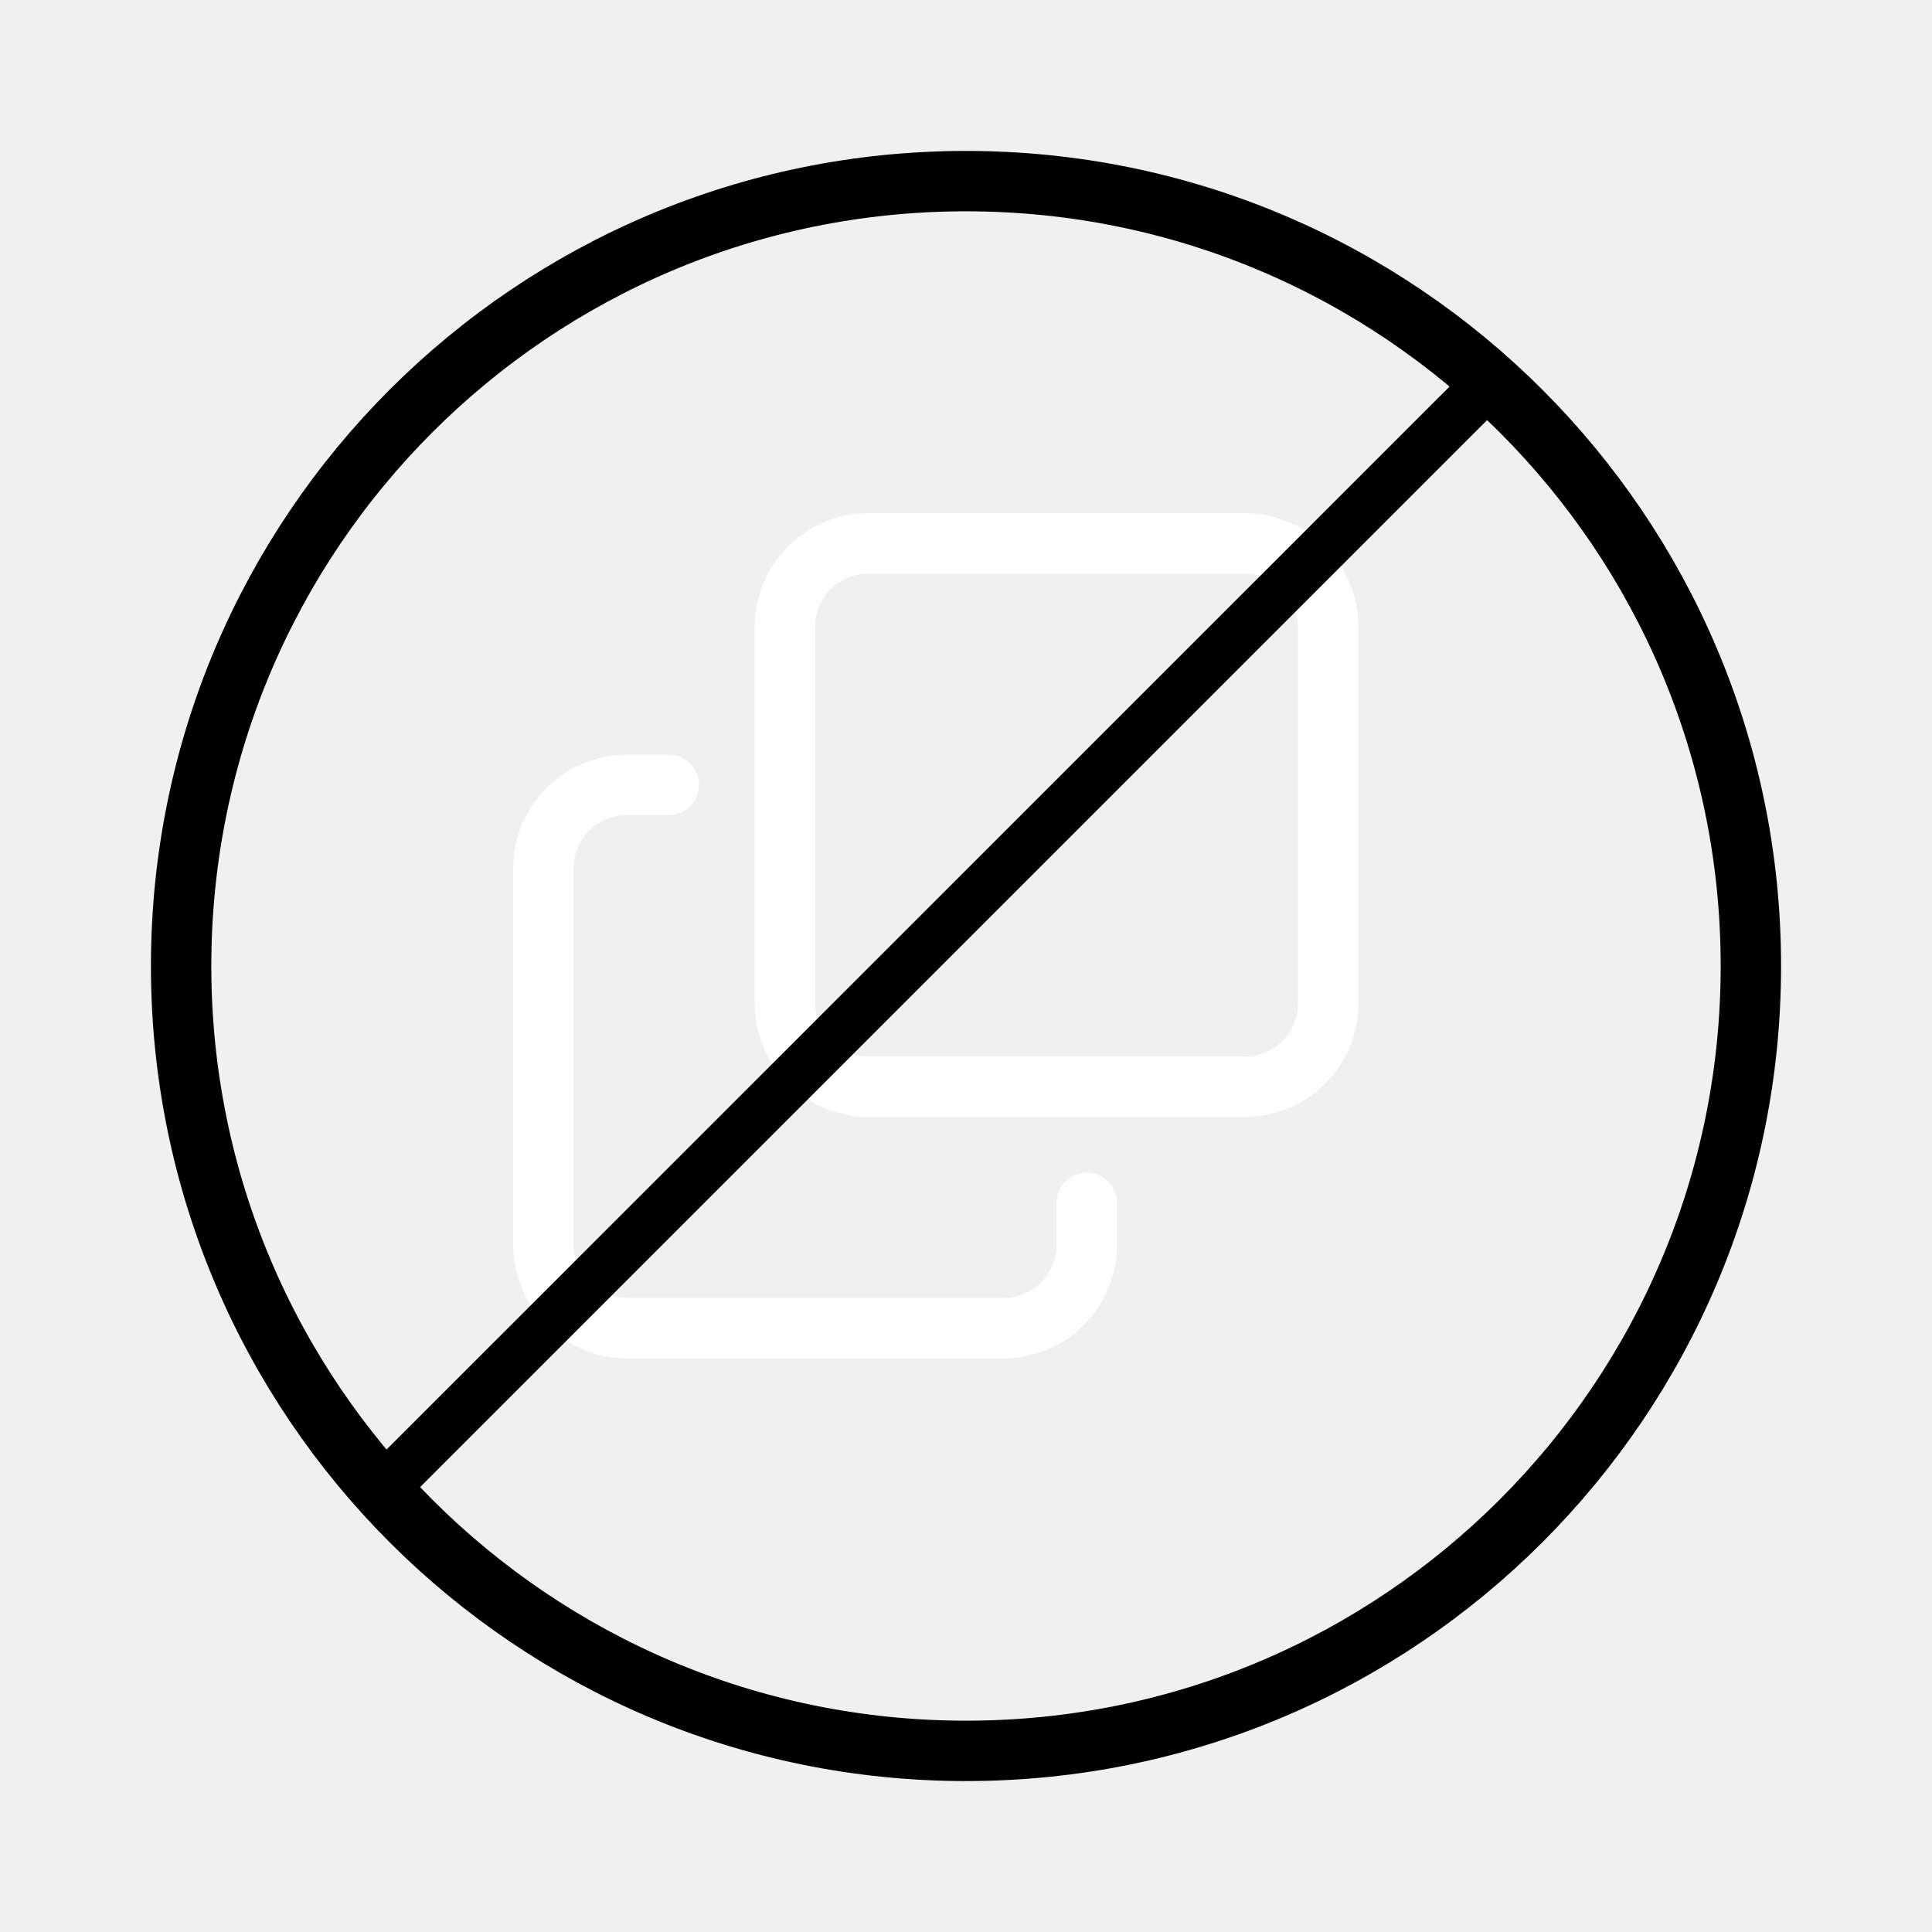
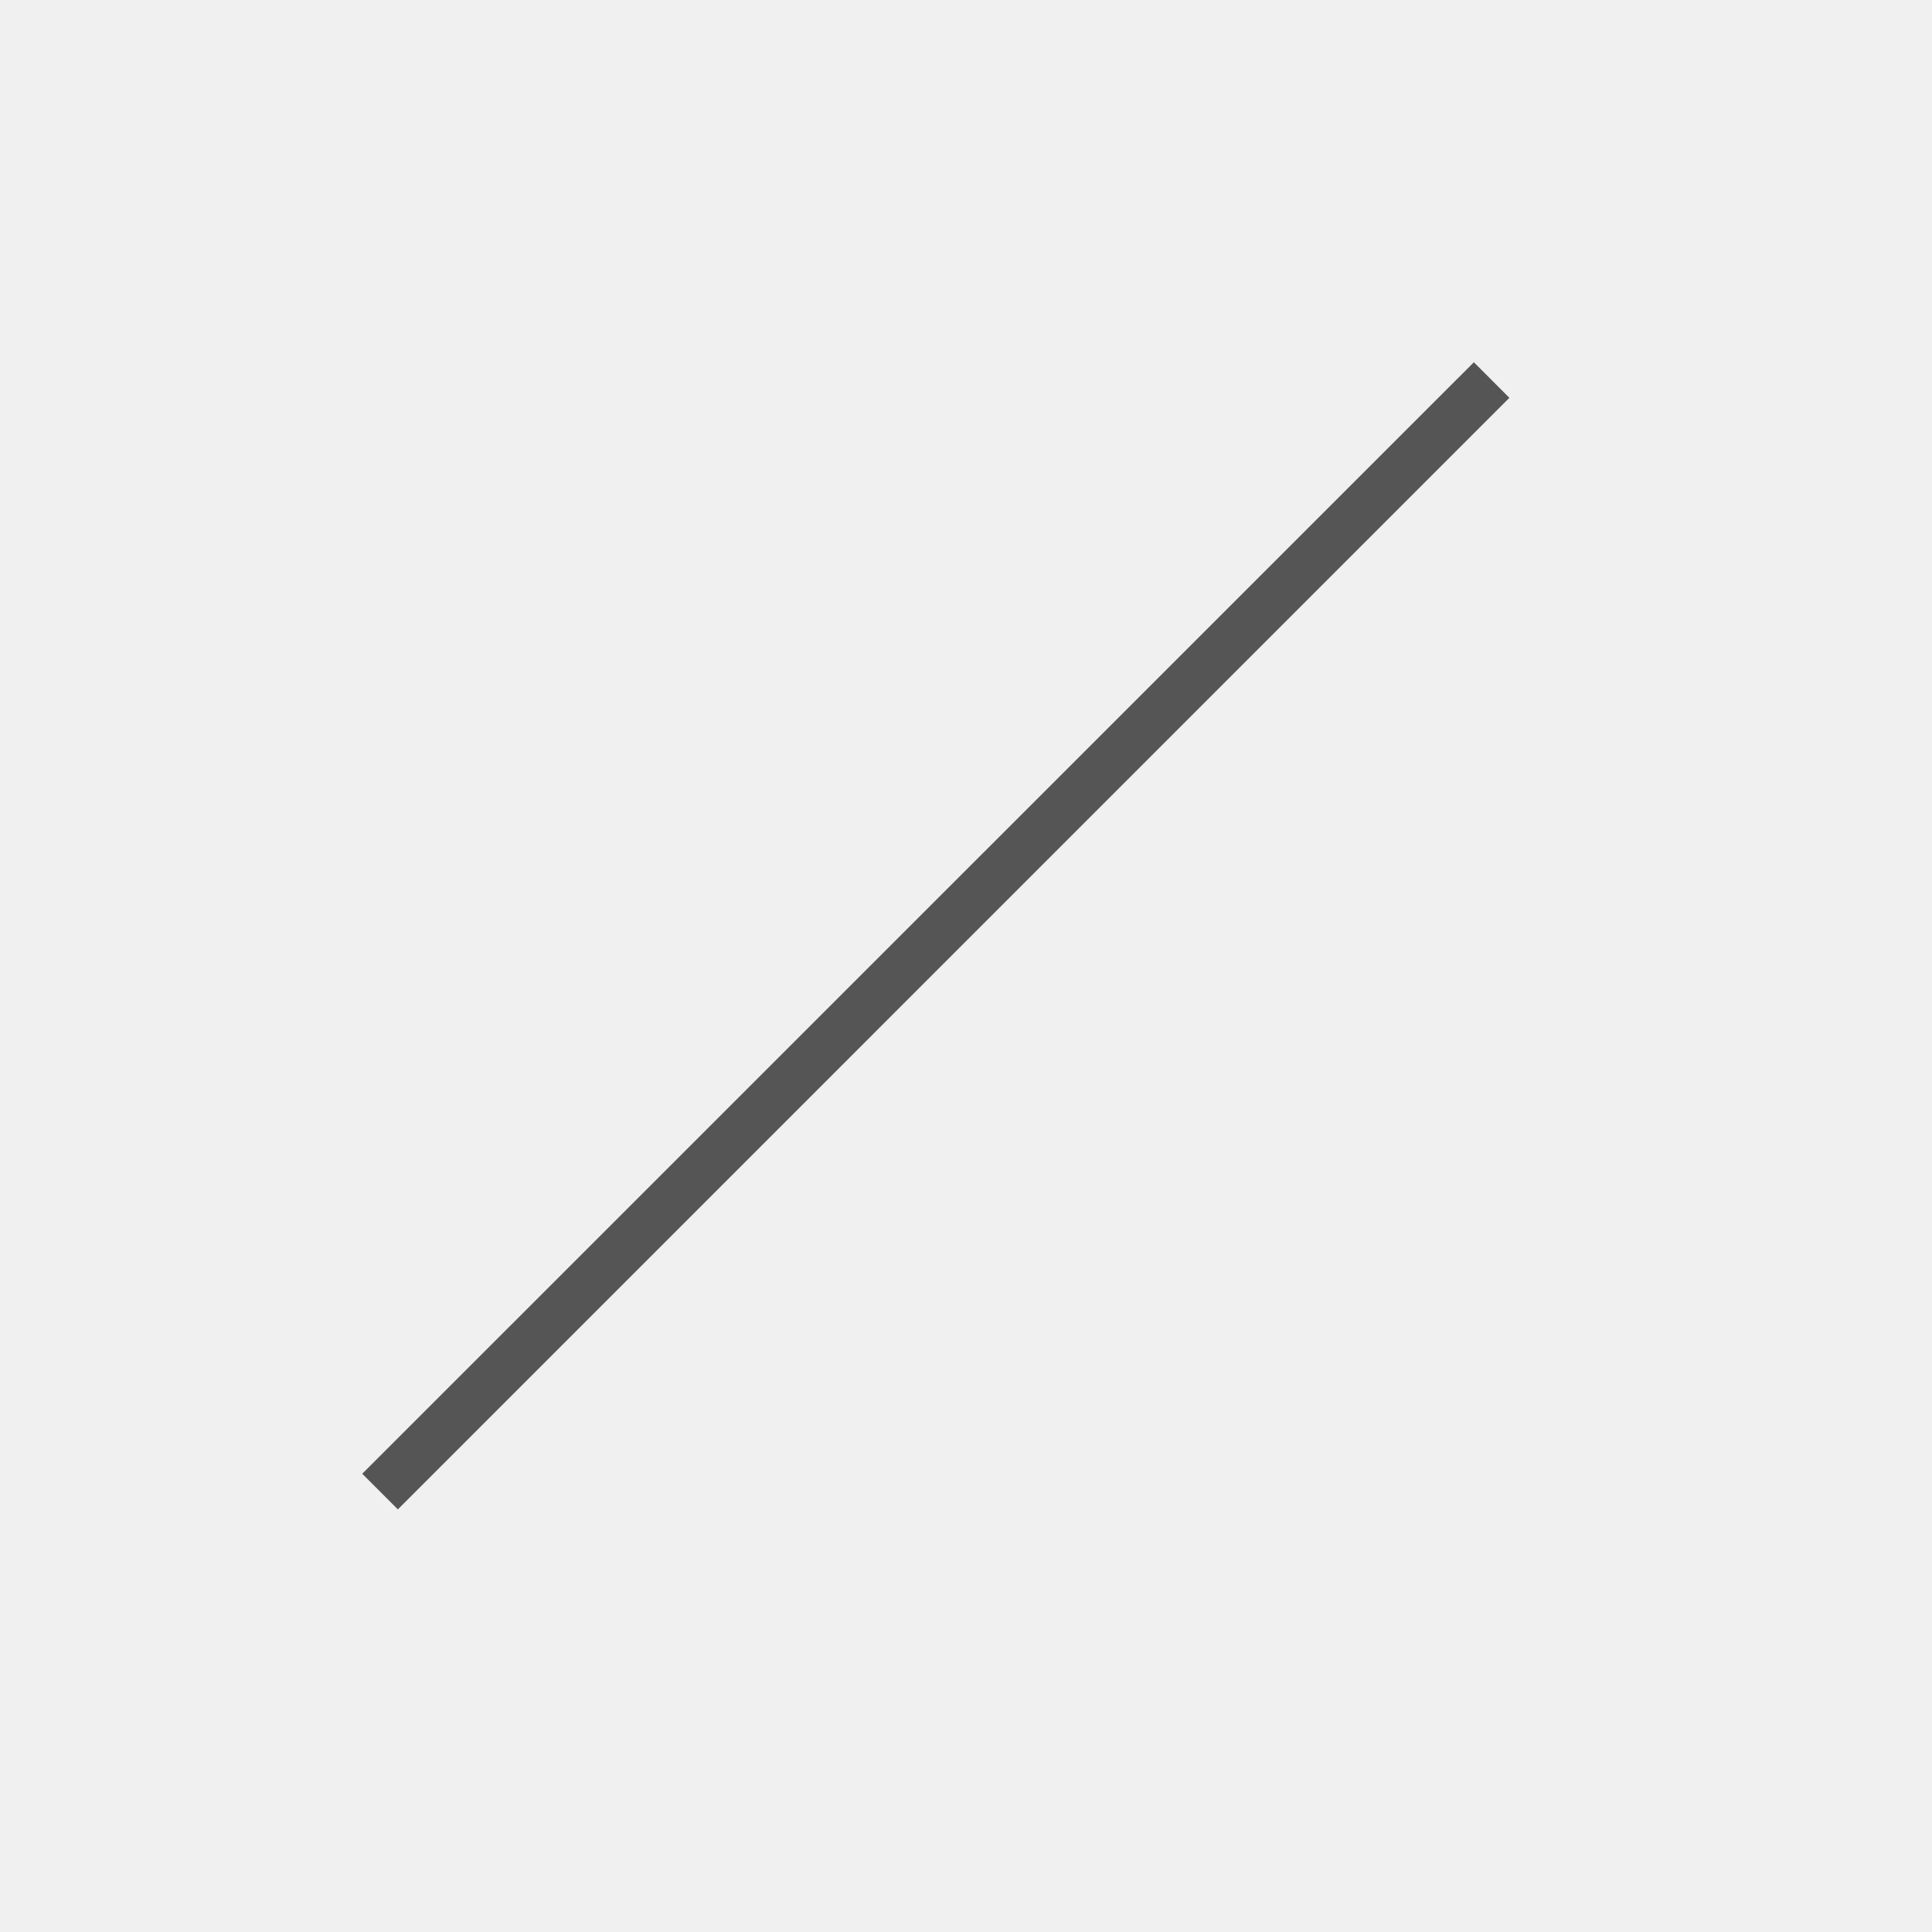
- <svg xmlns="http://www.w3.org/2000/svg" width="32" height="32" viewBox="0 0 32 32" fill="none" stroke-width="1">
-   <path d="M13 10.384V16.616C13 16.983 13.146 17.335 13.405 17.595C13.665 17.854 14.017 18 14.384 18H20.616C20.983 18 21.335 17.854 21.595 17.595C21.854 17.335 22 16.983 22 16.616V10.384C22 10.017 21.854 9.665 21.595 9.406C21.335 9.146 20.983 9 20.616 9H14.384C14.017 9 13.665 9.146 13.405 9.406C13.146 9.665 13 10.017 13 10.384Z" stroke="#fff" stroke-linecap="round" stroke-linejoin="round" />
-   <path d="M18 19.923V20.616C18 20.983 17.854 21.335 17.595 21.595C17.335 21.854 16.983 22 16.616 22H10.384C10.017 22 9.665 21.854 9.406 21.595C9.146 21.335 9 20.983 9 20.616V14.384C9 14.017 9.146 13.665 9.406 13.405C9.665 13.146 10.017 13 10.384 13H11.077" stroke="#fff" stroke-linecap="round" stroke-linejoin="round" />
-   <path d="M6 24.411L24.412 6L25 6.589L6.589 25L6 24.411Z" fill="currentColor " />
-   <path d="M16 29C23.18 29 29 23.18 29 16C29 8.82 23.18 3 16 3C8.82 3 3 8.82 3 16C3 23.18 8.82 29 16 29Z" stroke="currentColor" />
+ <svg xmlns="http://www.w3.org/2000/svg" fill="none" viewBox="0 0 32 32">
+   <path stroke-linecap="round" stroke-linejoin="round" d="M13 10.385v6.23A1.385 1.385 0 0 0 14.384 18h6.232A1.385 1.385 0 0 0 22 16.616v-6.232A1.385 1.385 0 0 0 20.616 9h-6.232A1.385 1.385 0 0 0 13 10.384" />
+   <path stroke-linecap="round" stroke-linejoin="round" d="M18 19.923v.693A1.385 1.385 0 0 1 16.616 22h-6.232A1.385 1.385 0 0 1 9 20.616v-6.232A1.385 1.385 0 0 1 10.384 13h.693" />
+   <path fill="#555" d="M6 24.41 24.412 6l.588.589L6.59 25z" />
+   <path d="M16 29c7.18 0 13-5.82 13-13S23.18 3 16 3 3 8.82 3 16s5.82 13 13 13Z" />
</svg>
